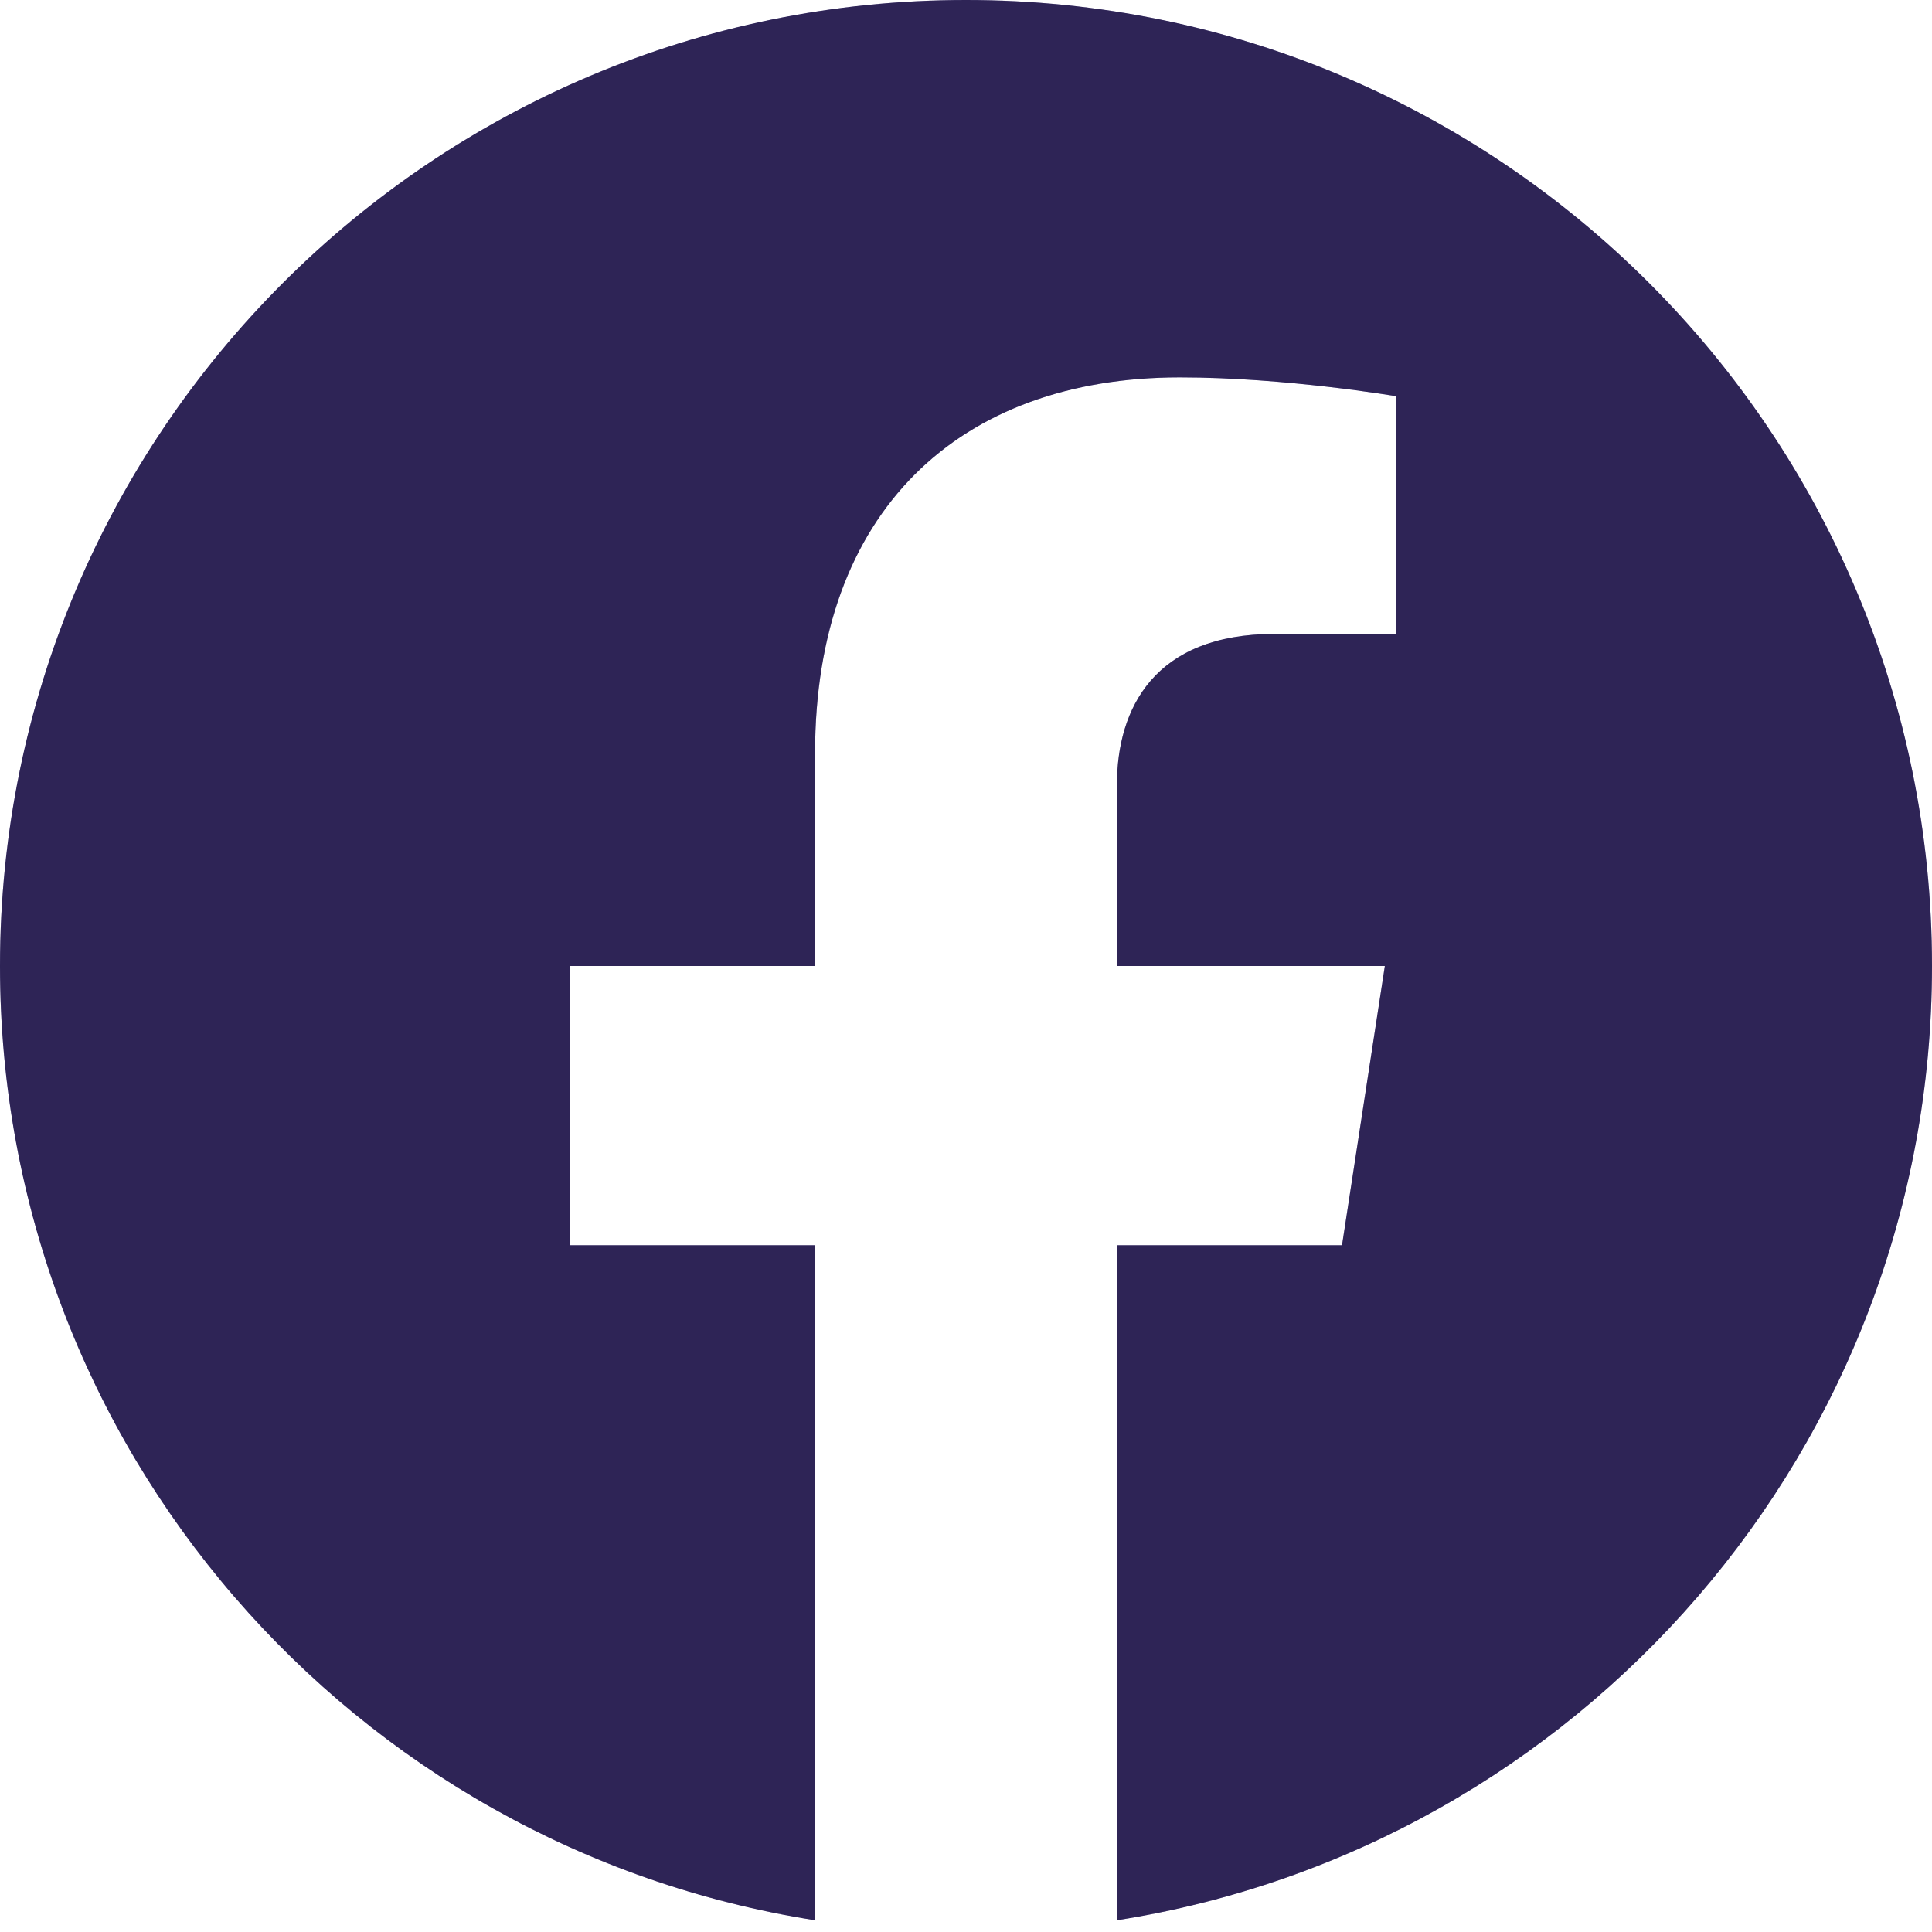
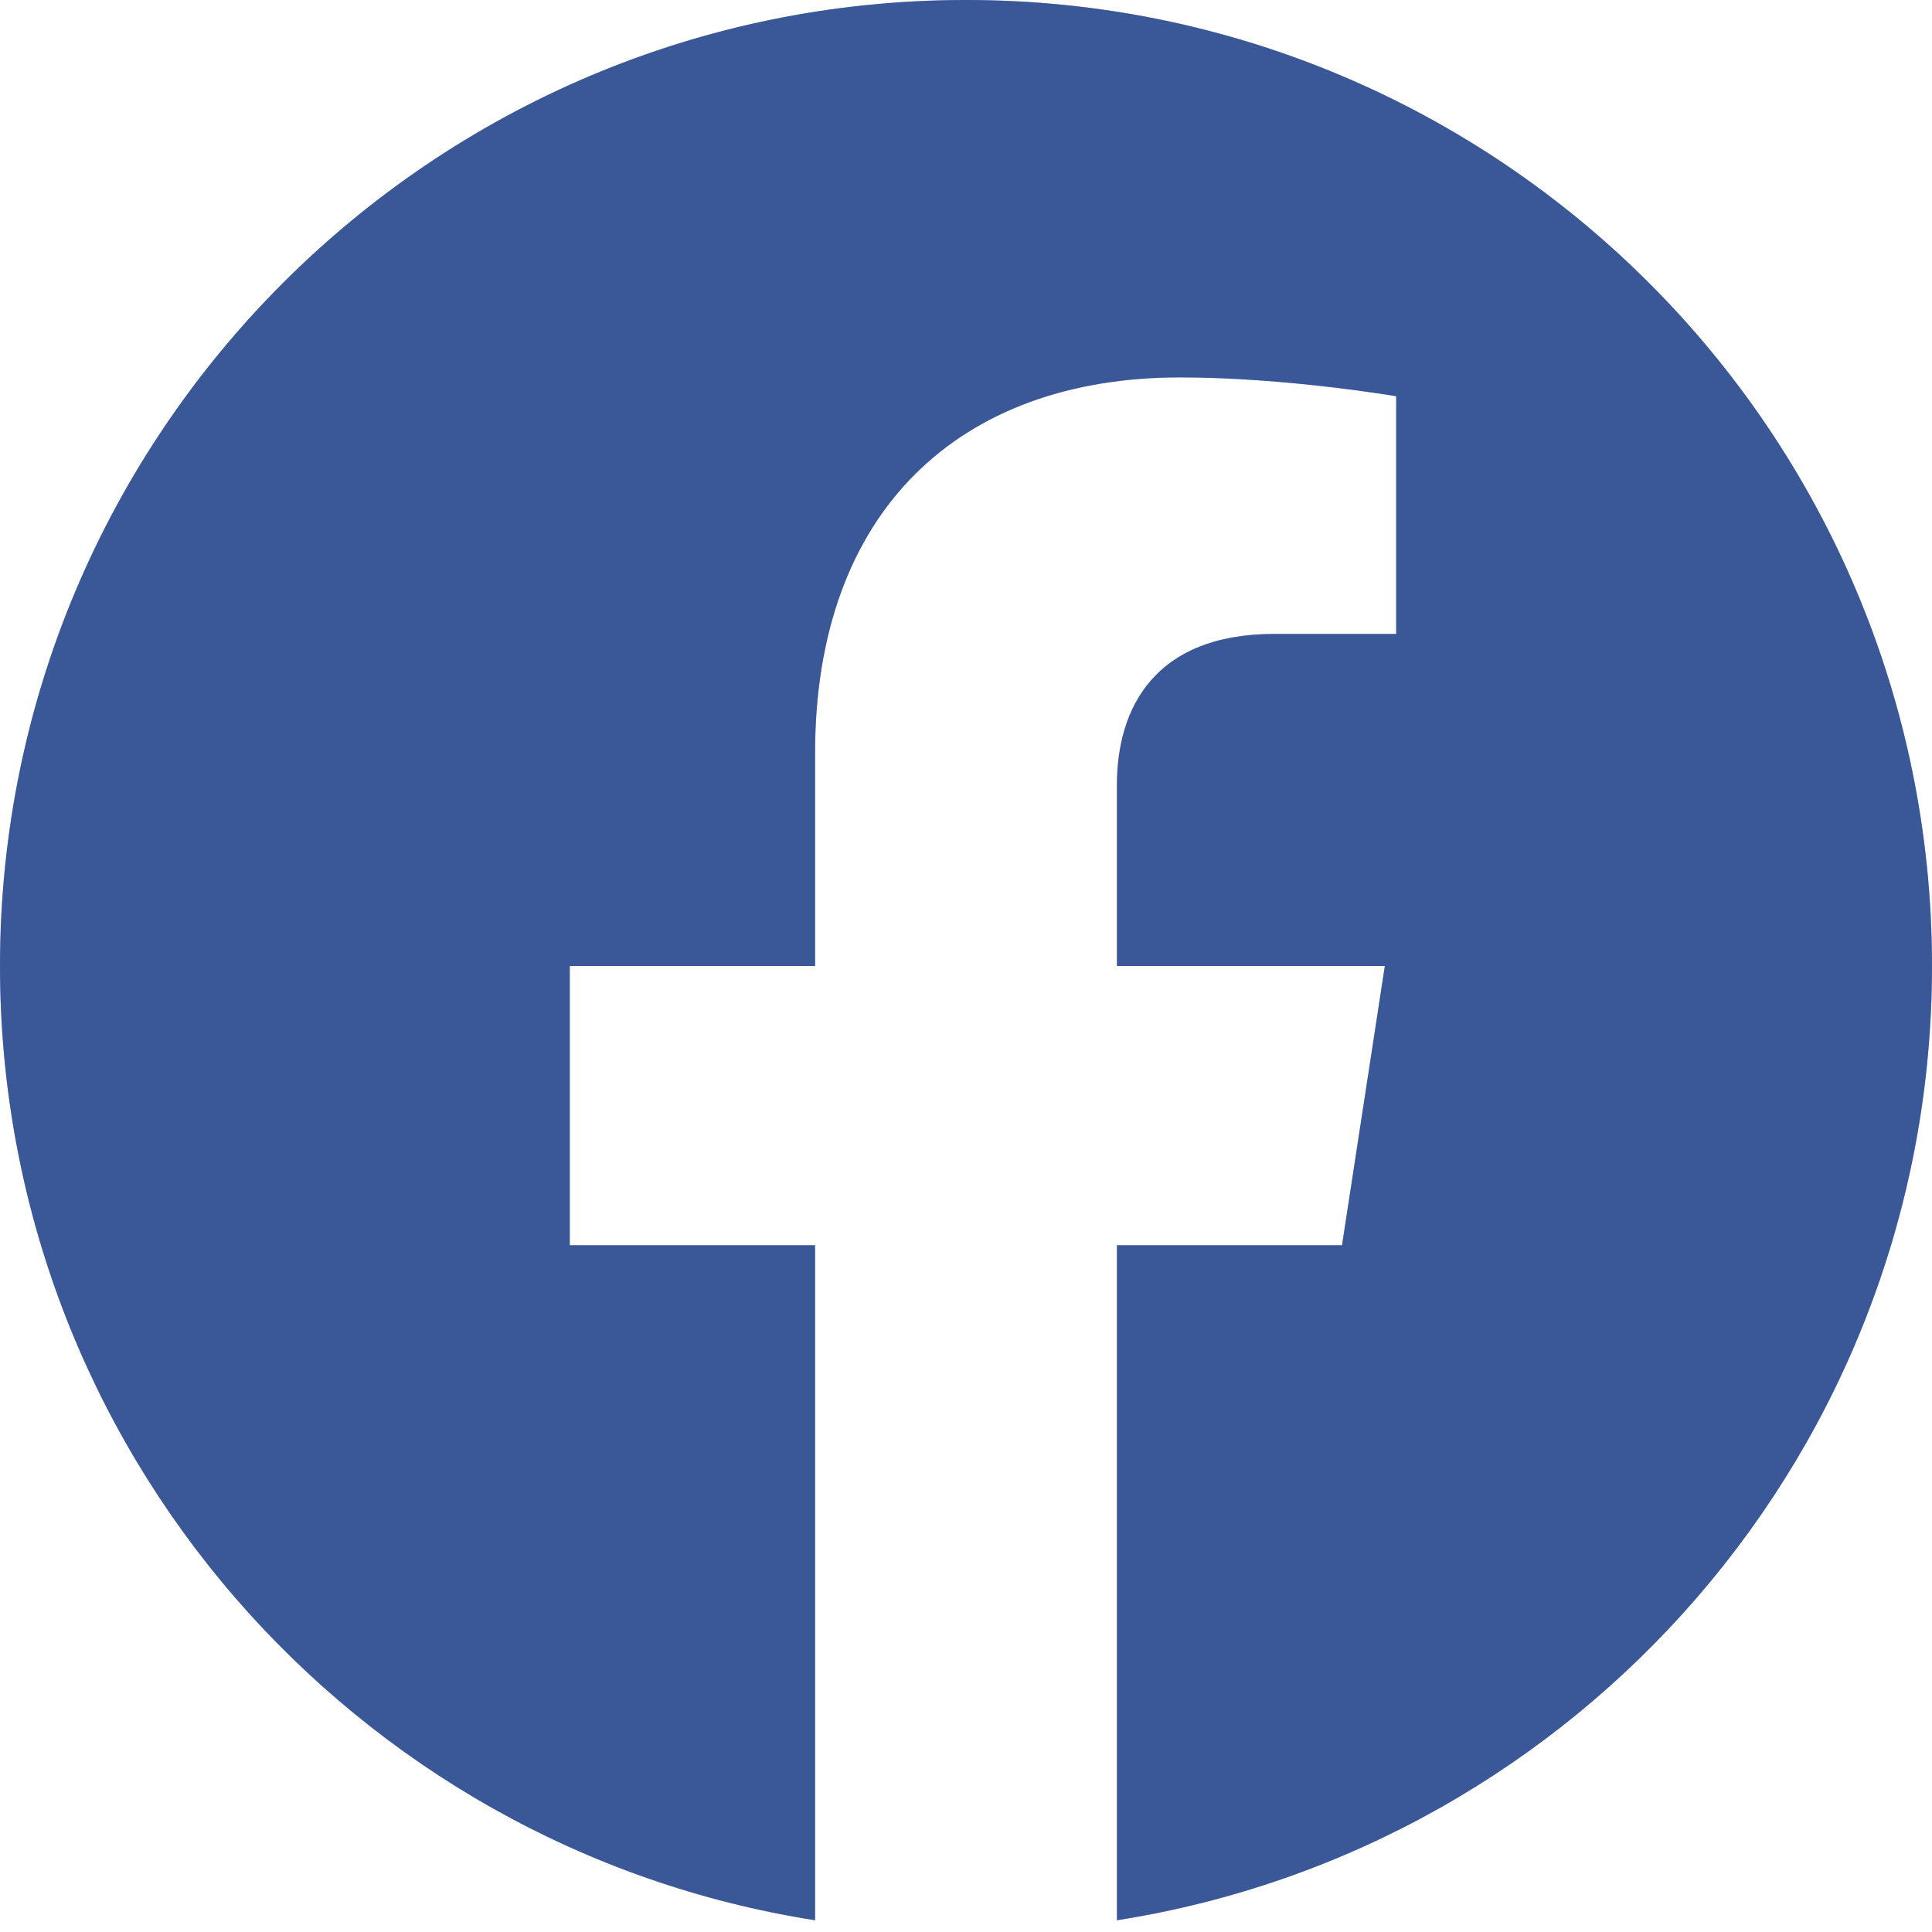
<svg xmlns="http://www.w3.org/2000/svg" width="24" height="24" viewBox="0 0 24 24" fill="none">
-   <path d="M24 12C24 5.373 18.627 0 12 0C5.373 0 0 5.373 0 12C0 17.989 4.388 22.954 10.125 23.854V15.469H7.078V12H10.125V9.356C10.125 6.349 11.917 4.688 14.658 4.688C15.97 4.688 17.344 4.922 17.344 4.922V7.875H15.831C14.34 7.875 13.875 8.8 13.875 9.75V12H17.203L16.671 15.469H13.875V23.854C19.612 22.954 24 17.989 24 12Z" fill="#4C3C90" />
-   <path d="M24 12C24 5.373 18.627 0 12 0C5.373 0 0 5.373 0 12C0 17.989 4.388 22.954 10.125 23.854V15.469H7.078V12H10.125V9.356C10.125 6.349 11.917 4.688 14.658 4.688C15.97 4.688 17.344 4.922 17.344 4.922V7.875H15.831C14.34 7.875 13.875 8.8 13.875 9.75V12H17.203L16.671 15.469H13.875V23.854C19.612 22.954 24 17.989 24 12Z" fill="black" fill-opacity="0.4" />
+   <path d="M24 12C24 5.373 18.627 0 12 0C5.373 0 0 5.373 0 12C0 17.989 4.388 22.954 10.125 23.854V15.469H7.078V12H10.125V9.356C10.125 6.349 11.917 4.688 14.658 4.688C15.97 4.688 17.344 4.922 17.344 4.922V7.875H15.831C14.34 7.875 13.875 8.8 13.875 9.75V12H17.203L16.671 15.469H13.875V23.854C19.612 22.954 24 17.989 24 12Z" fill="#3b5998" />
+   <path d="M24 12C24 5.373 18.627 0 12 0C5.373 0 0 5.373 0 12C0 17.989 4.388 22.954 10.125 23.854V15.469H7.078V12H10.125V9.356C10.125 6.349 11.917 4.688 14.658 4.688C15.97 4.688 17.344 4.922 17.344 4.922V7.875H15.831C14.34 7.875 13.875 8.8 13.875 9.75V12H17.203L16.671 15.469H13.875V23.854C19.612 22.954 24 17.989 24 12Z" fill="#3b5998" fill-opacity="0.4" />
</svg>
